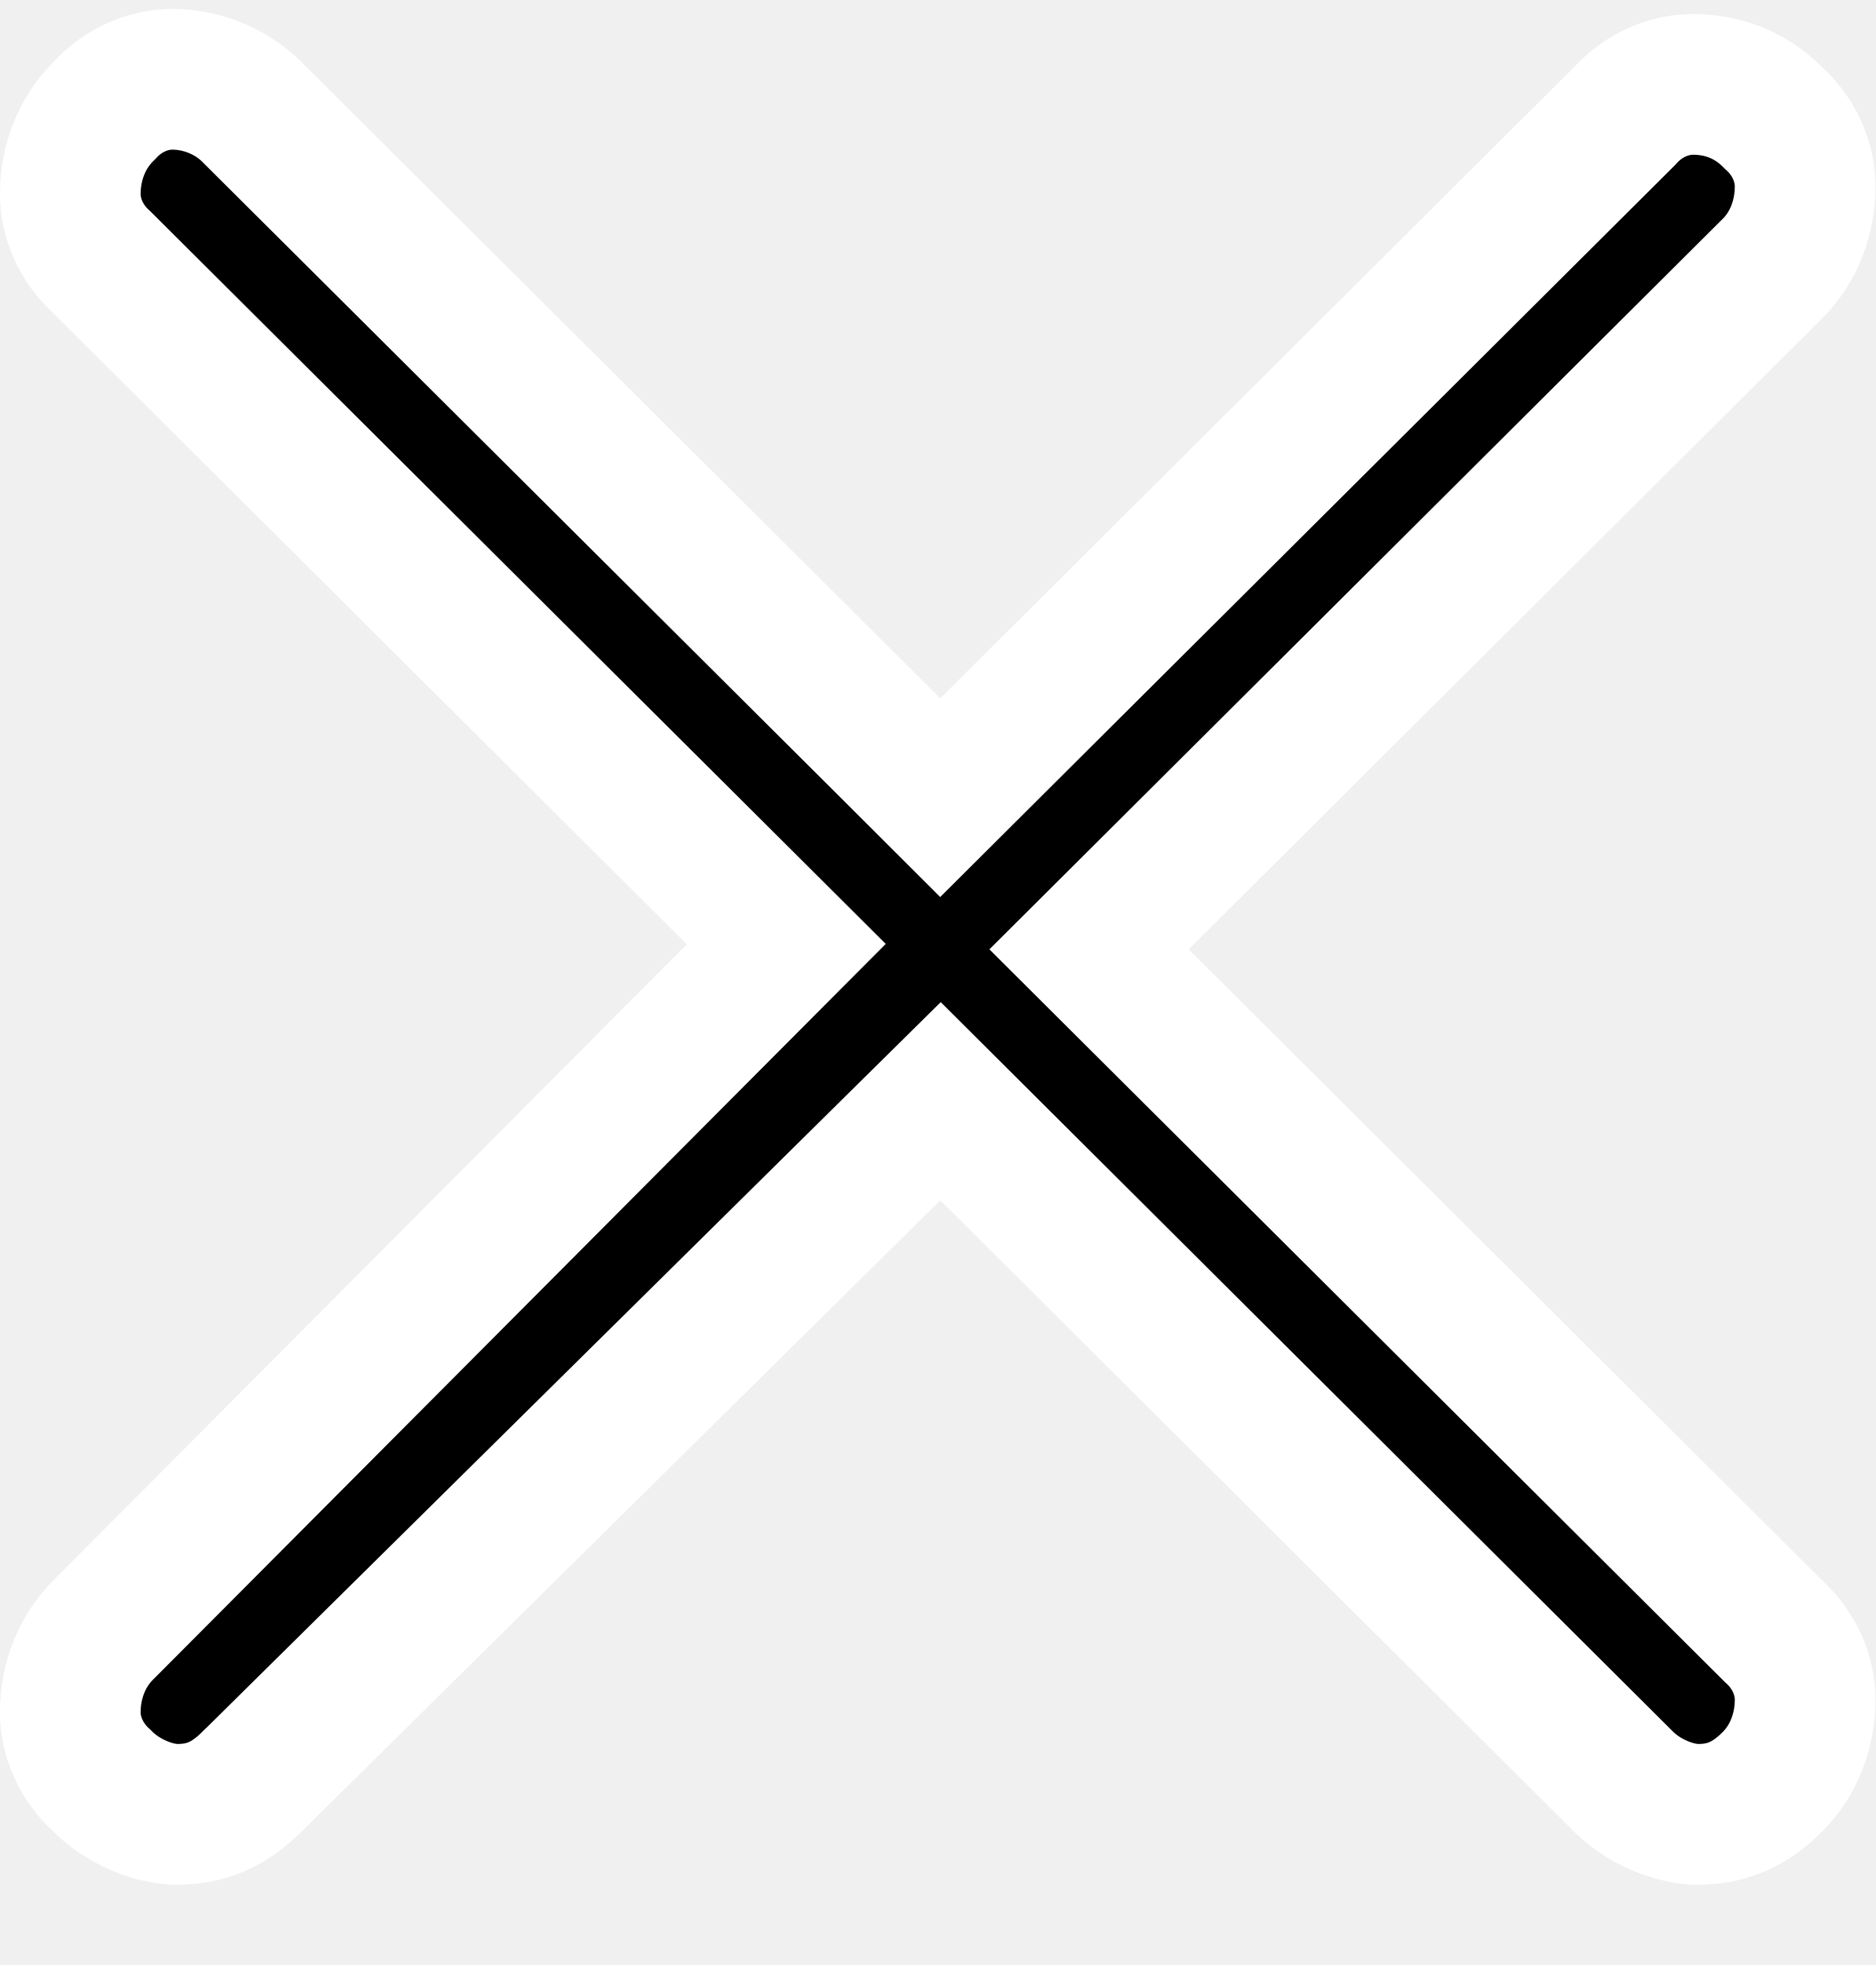
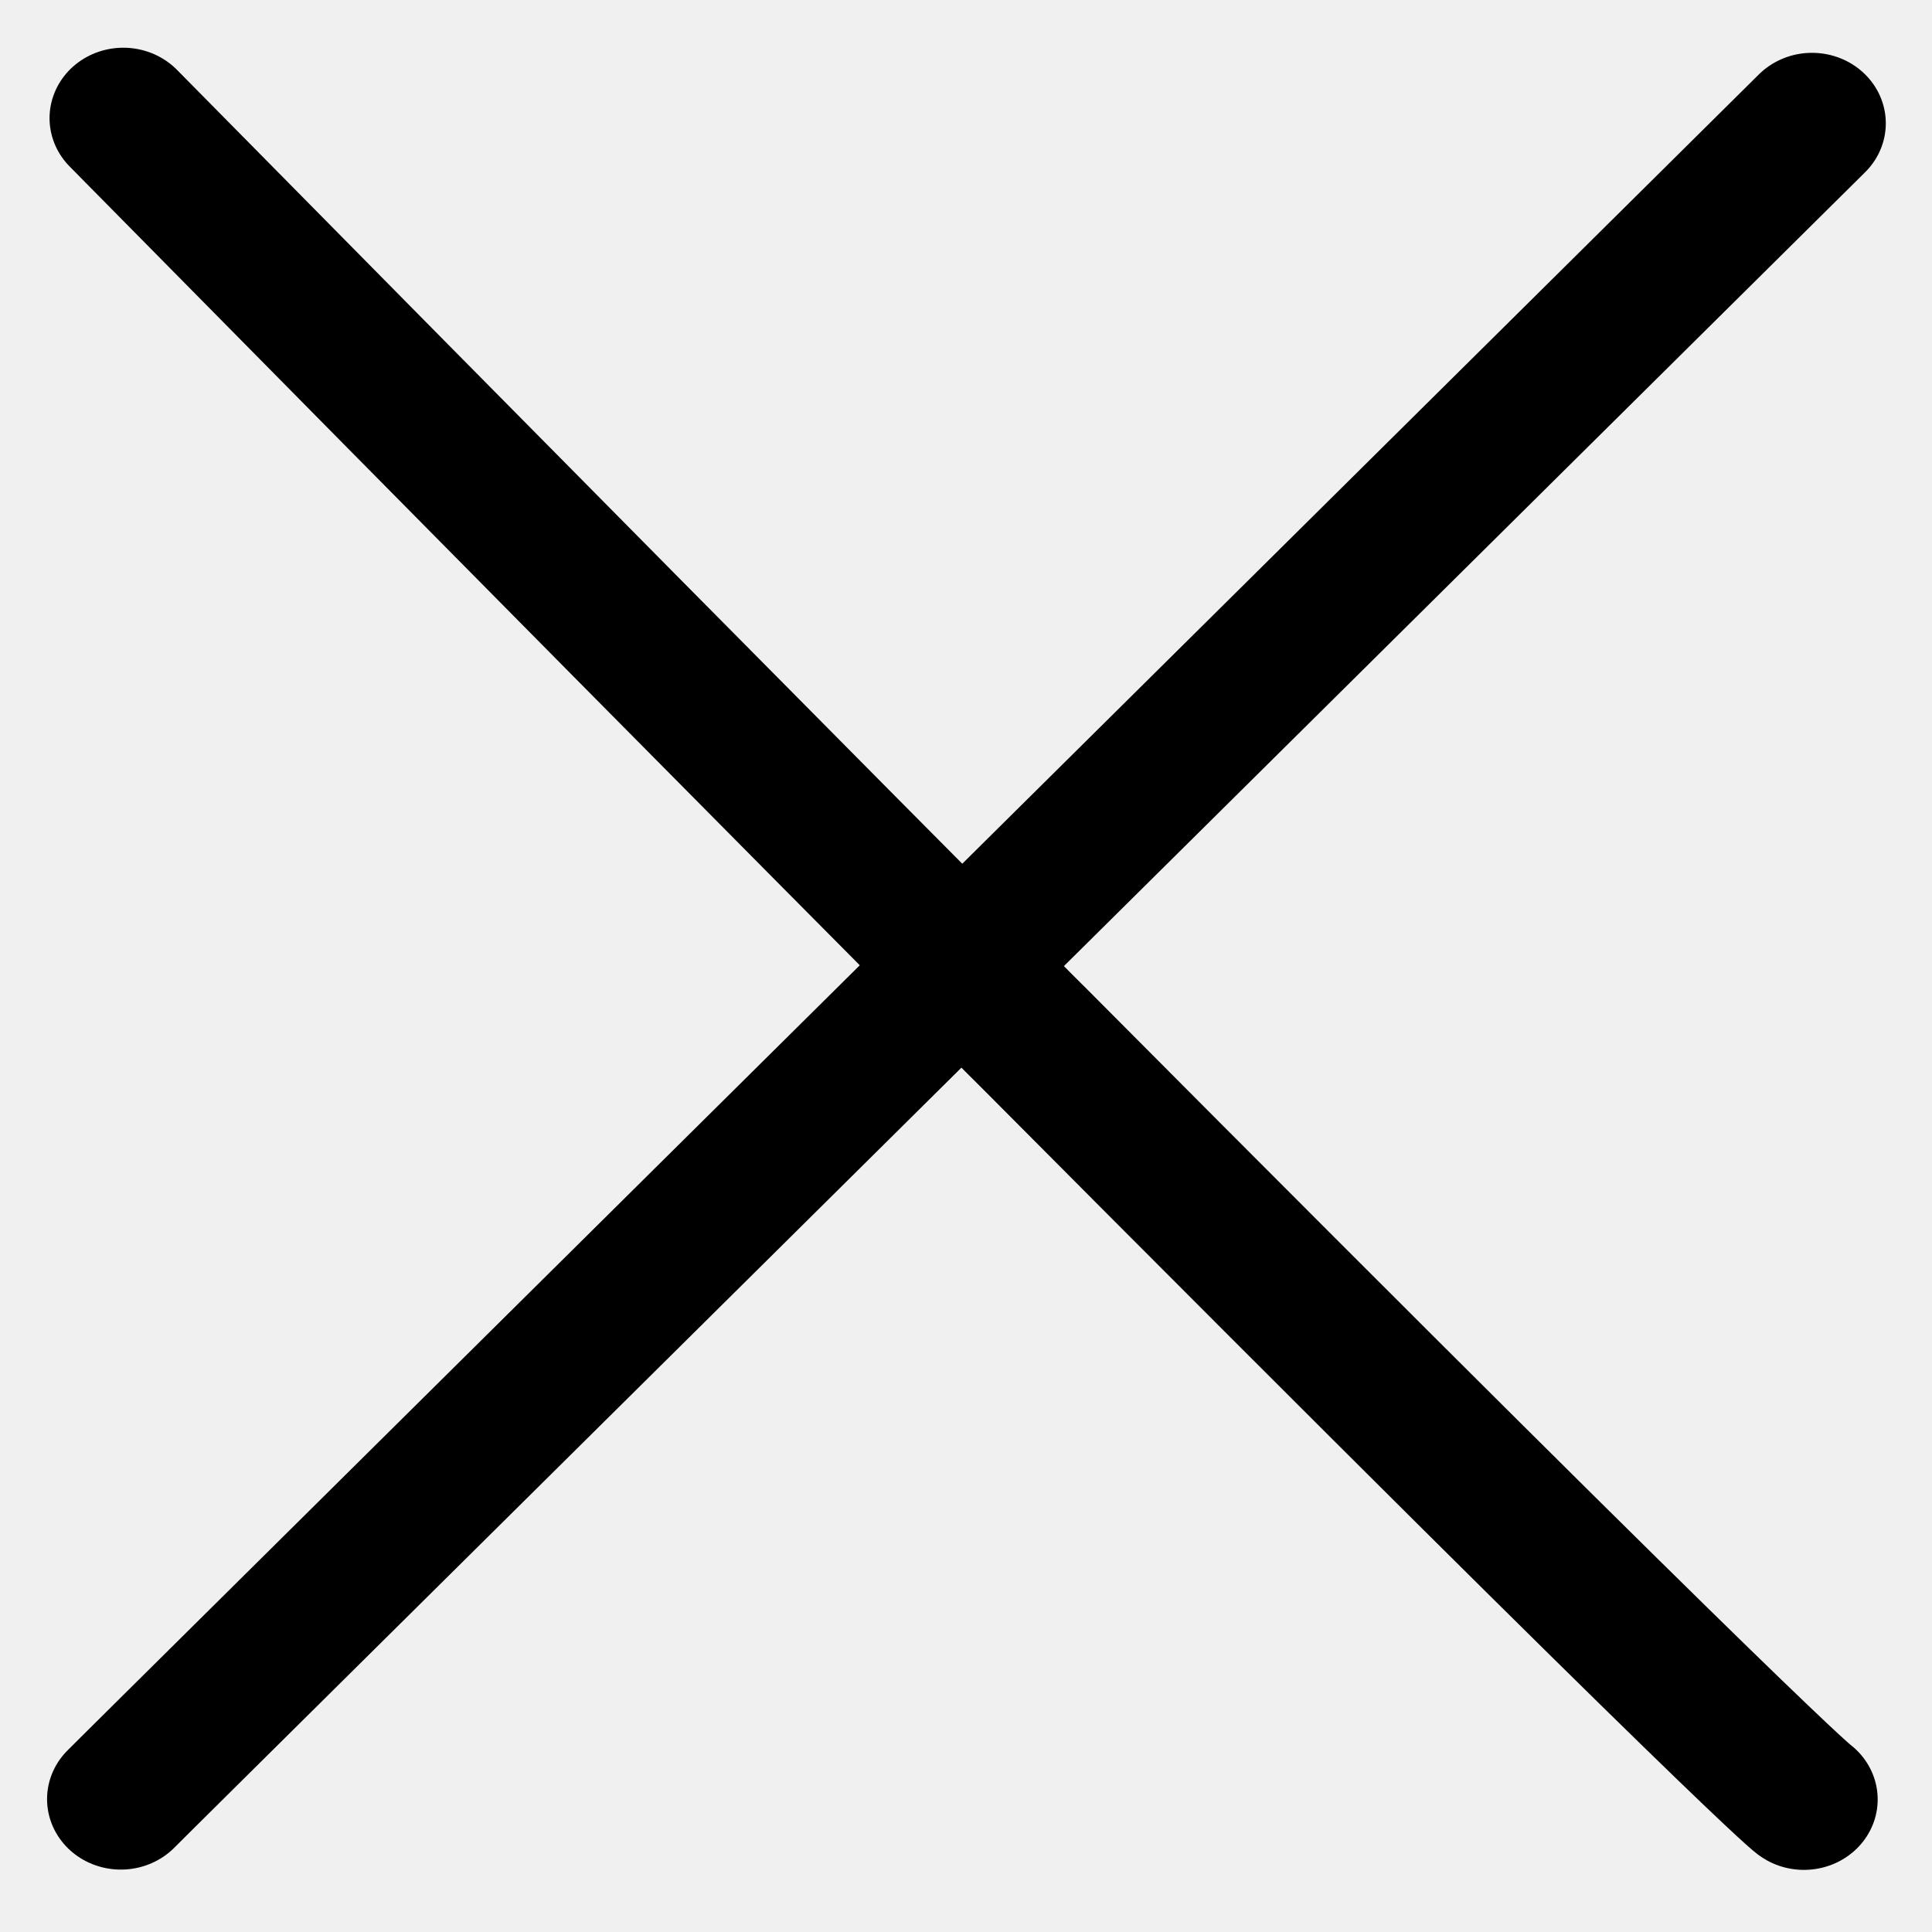
- <svg xmlns="http://www.w3.org/2000/svg" width="21" height="22" viewBox="0 0 21 22" fill="none">
-   <path d="M12.754 10.071L12.194 10.629L12.754 11.187L19.848 18.253L19.859 18.264L19.87 18.274C20.088 18.475 20.212 18.752 20.212 19.029C20.212 19.379 20.083 19.712 19.847 19.948C19.586 20.209 19.328 20.313 19.014 20.313C18.752 20.313 18.41 20.177 18.18 19.948L18.179 19.947L11.084 12.88L10.531 12.329L9.975 12.878L2.824 19.945L2.82 19.948C2.559 20.209 2.301 20.313 1.986 20.313C1.725 20.313 1.383 20.177 1.153 19.948L1.142 19.937L1.13 19.926C0.912 19.724 0.787 19.448 0.787 19.171C0.787 18.821 0.917 18.488 1.153 18.252L1.154 18.251L8.248 11.128L8.804 10.57L8.246 10.014L1.152 2.948L1.141 2.937L1.13 2.927C0.912 2.726 0.787 2.449 0.787 2.172C0.787 1.822 0.917 1.49 1.153 1.253L1.164 1.242L1.175 1.231C1.376 1.012 1.653 0.888 1.93 0.888C2.246 0.888 2.58 1.013 2.82 1.253L2.821 1.254L9.973 8.377L10.528 8.931L11.084 8.377L18.179 1.311L18.19 1.3L18.202 1.287C18.403 1.069 18.68 0.945 18.957 0.945C19.295 0.945 19.603 1.066 19.847 1.31L19.858 1.321L19.87 1.332C20.088 1.533 20.212 1.81 20.212 2.087C20.212 2.437 20.084 2.769 19.848 3.006C19.847 3.006 19.847 3.006 19.847 3.006L12.754 10.071Z" fill="black" stroke="white" stroke-width="1.575" />
+ <svg xmlns="http://www.w3.org/2000/svg" width="16" height="16" viewBox="0 0 4.233 4.233" version="1.1" id="svg5">
+   <defs id="defs2" />
+   <g id="layer1">
+     <g style="fill:none" id="g832" transform="matrix(0.2645833,0,0,0.2645833,122.5213,97.05141)">
+       <g style="fill:none" id="g931" transform="translate(5.809522,-38.84963)">
+         <g id="g1986" transform="translate(33.814,2.39719)">
+           <g style="fill:none" id="g931-3" transform="translate(-27.2731,-44.56554)">
+             <g id="g1986-3" transform="matrix(2.833817,0,0,2.754668,-379.2724,-279.0039)">
+               <g id="g10656-2" transform="matrix(0.6115615,0.0024985,-0.00231898,0.600918,-15.99196,-173.0179)" style="stroke-width:0.646;stroke-miterlimit:4;stroke-dasharray:none">
+                 <path style="fill:none;stroke:#000000;stroke-width:0.705;stroke-linecap:round;stroke-linejoin:miter;stroke-miterlimit:4;stroke-dasharray:none;stroke-opacity:1" d="m -27.663,284.529 c 1.807,1.903 3.21,3.374 4.298,4.511 0.029,0.03 0.057,0.059 0.085,0.088 3.535,3.691 3.679,3.778 3.679,3.778 v 0" id="path9129-9" />
+                 <path style="fill:none;stroke:#000000;stroke-width:0.705;stroke-linecap:round;stroke-linejoin:round;stroke-miterlimit:4;stroke-dasharray:none;stroke-opacity:1" d="m -19.594,284.521 -7.756,8.11 -0.194,0.203 -0.099,0.104 v 0" id="path9995-4" />
+               </g>
+             </g>
+           </g>
+         </g>
+       </g>
+     </g>
+   </g>
</svg>
